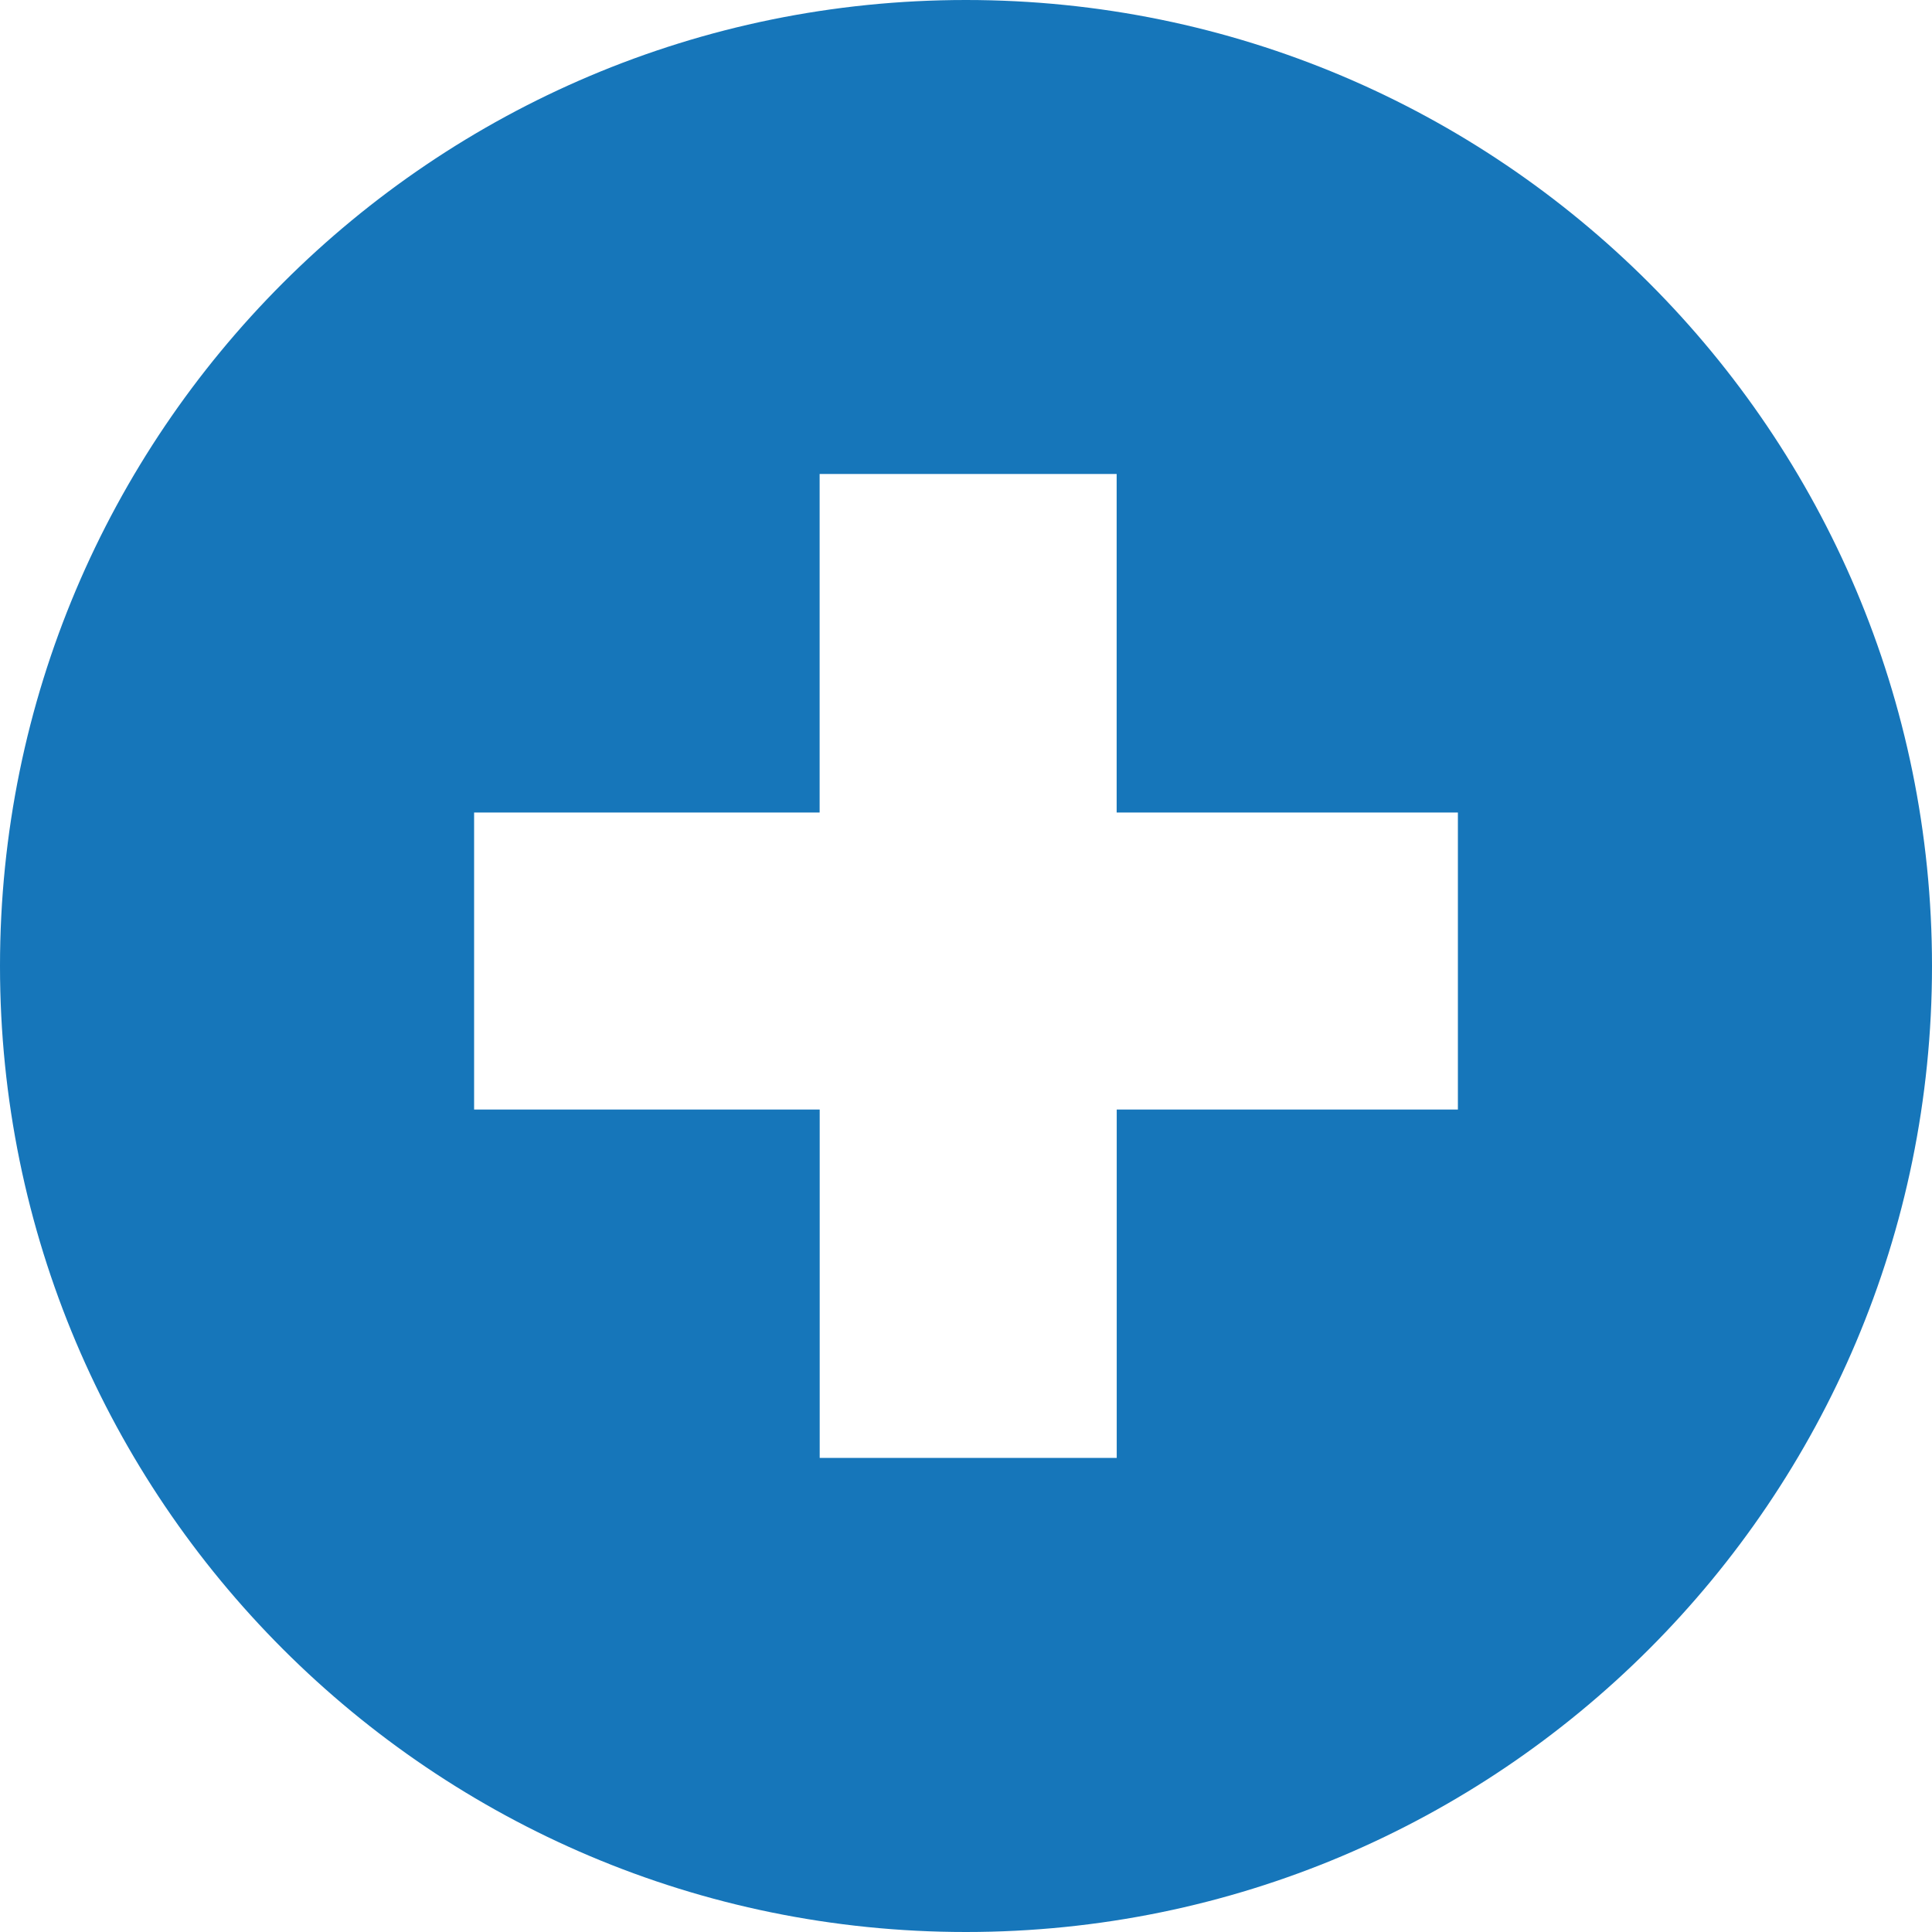
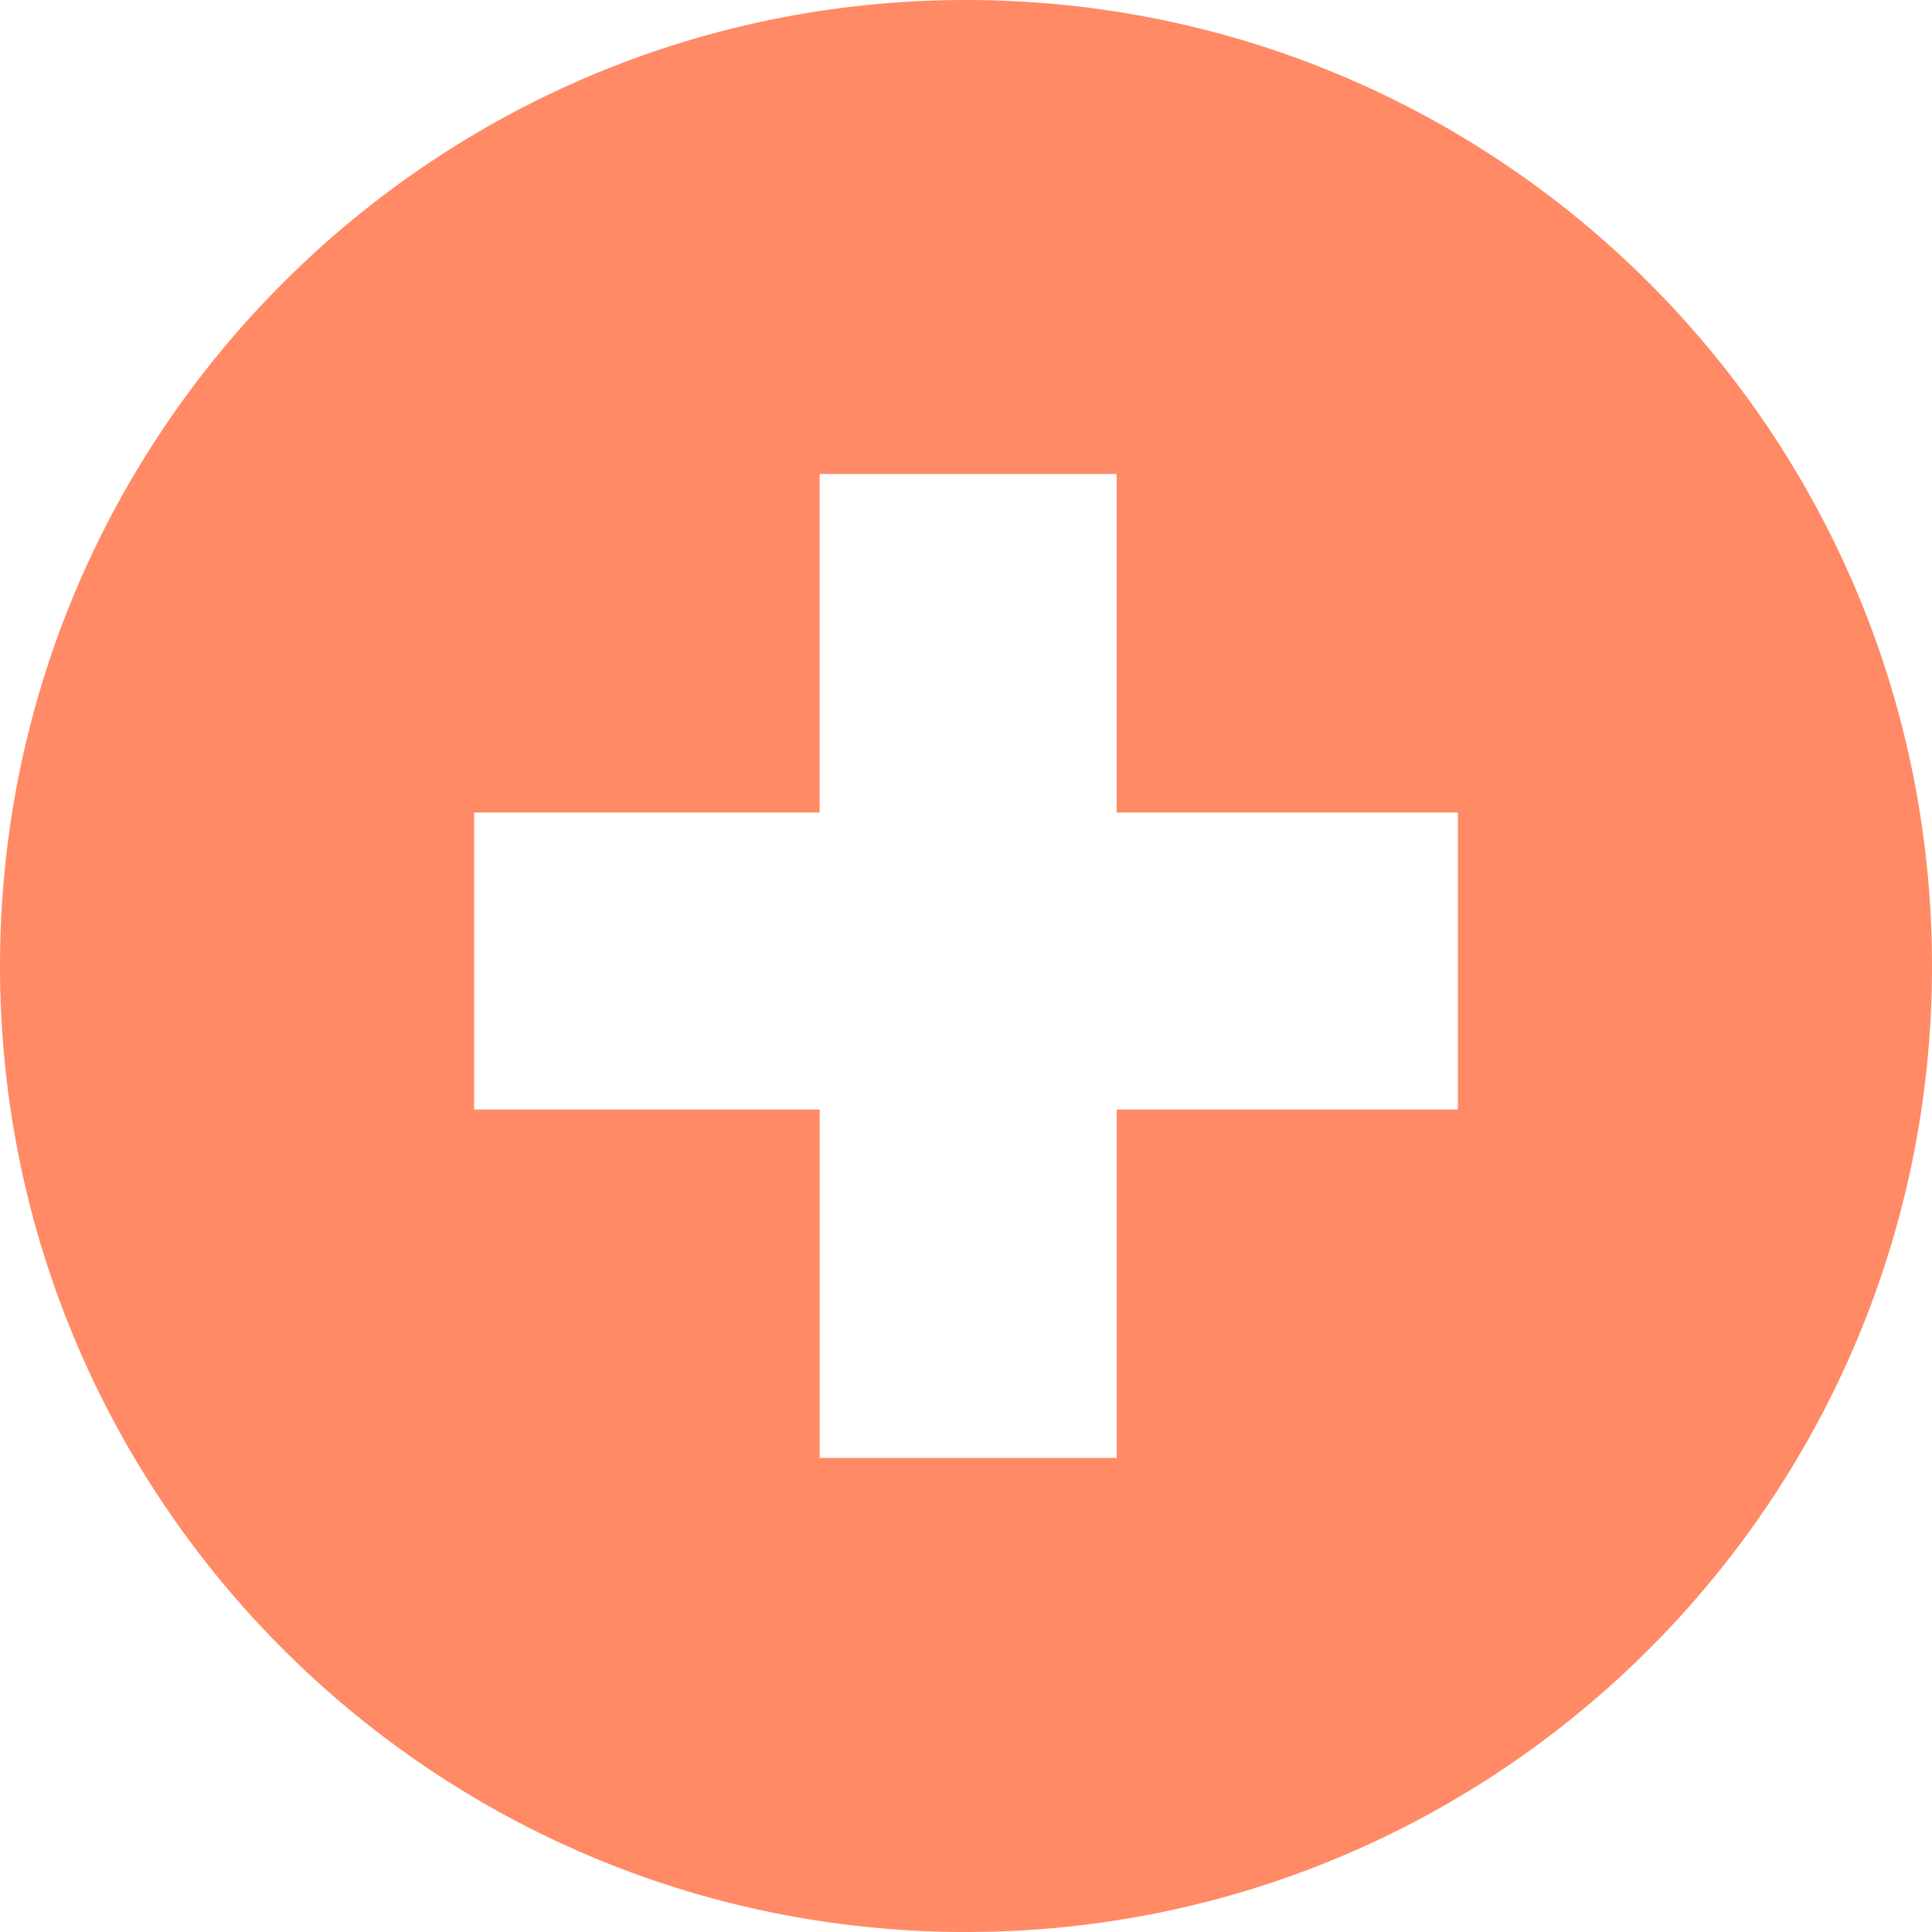
- <svg xmlns="http://www.w3.org/2000/svg" fill="#1676ba" height="800px" width="800px" version="1.1" id="Capa_1" viewBox="0 0 27.963 27.963" xml:space="preserve">
+ <svg xmlns="http://www.w3.org/2000/svg" fill="#ff8a65" height="800px" width="800px" version="1.1" id="Capa_1" viewBox="0 0 27.963 27.963" xml:space="preserve">
  <g>
    <g id="c140__x2B_">
      <path d="M13.98,0C6.259,0,0,6.26,0,13.982s6.259,13.981,13.98,13.981c7.725,0,13.983-6.26,13.983-13.981    C27.963,6.26,21.705,0,13.98,0z M21.102,16.059h-4.939v5.042h-4.299v-5.042H6.862V11.76h5.001v-4.9h4.299v4.9h4.939v4.299H21.102z    " />
    </g>
    <g id="Capa_1_9_">
	</g>
  </g>
</svg>
